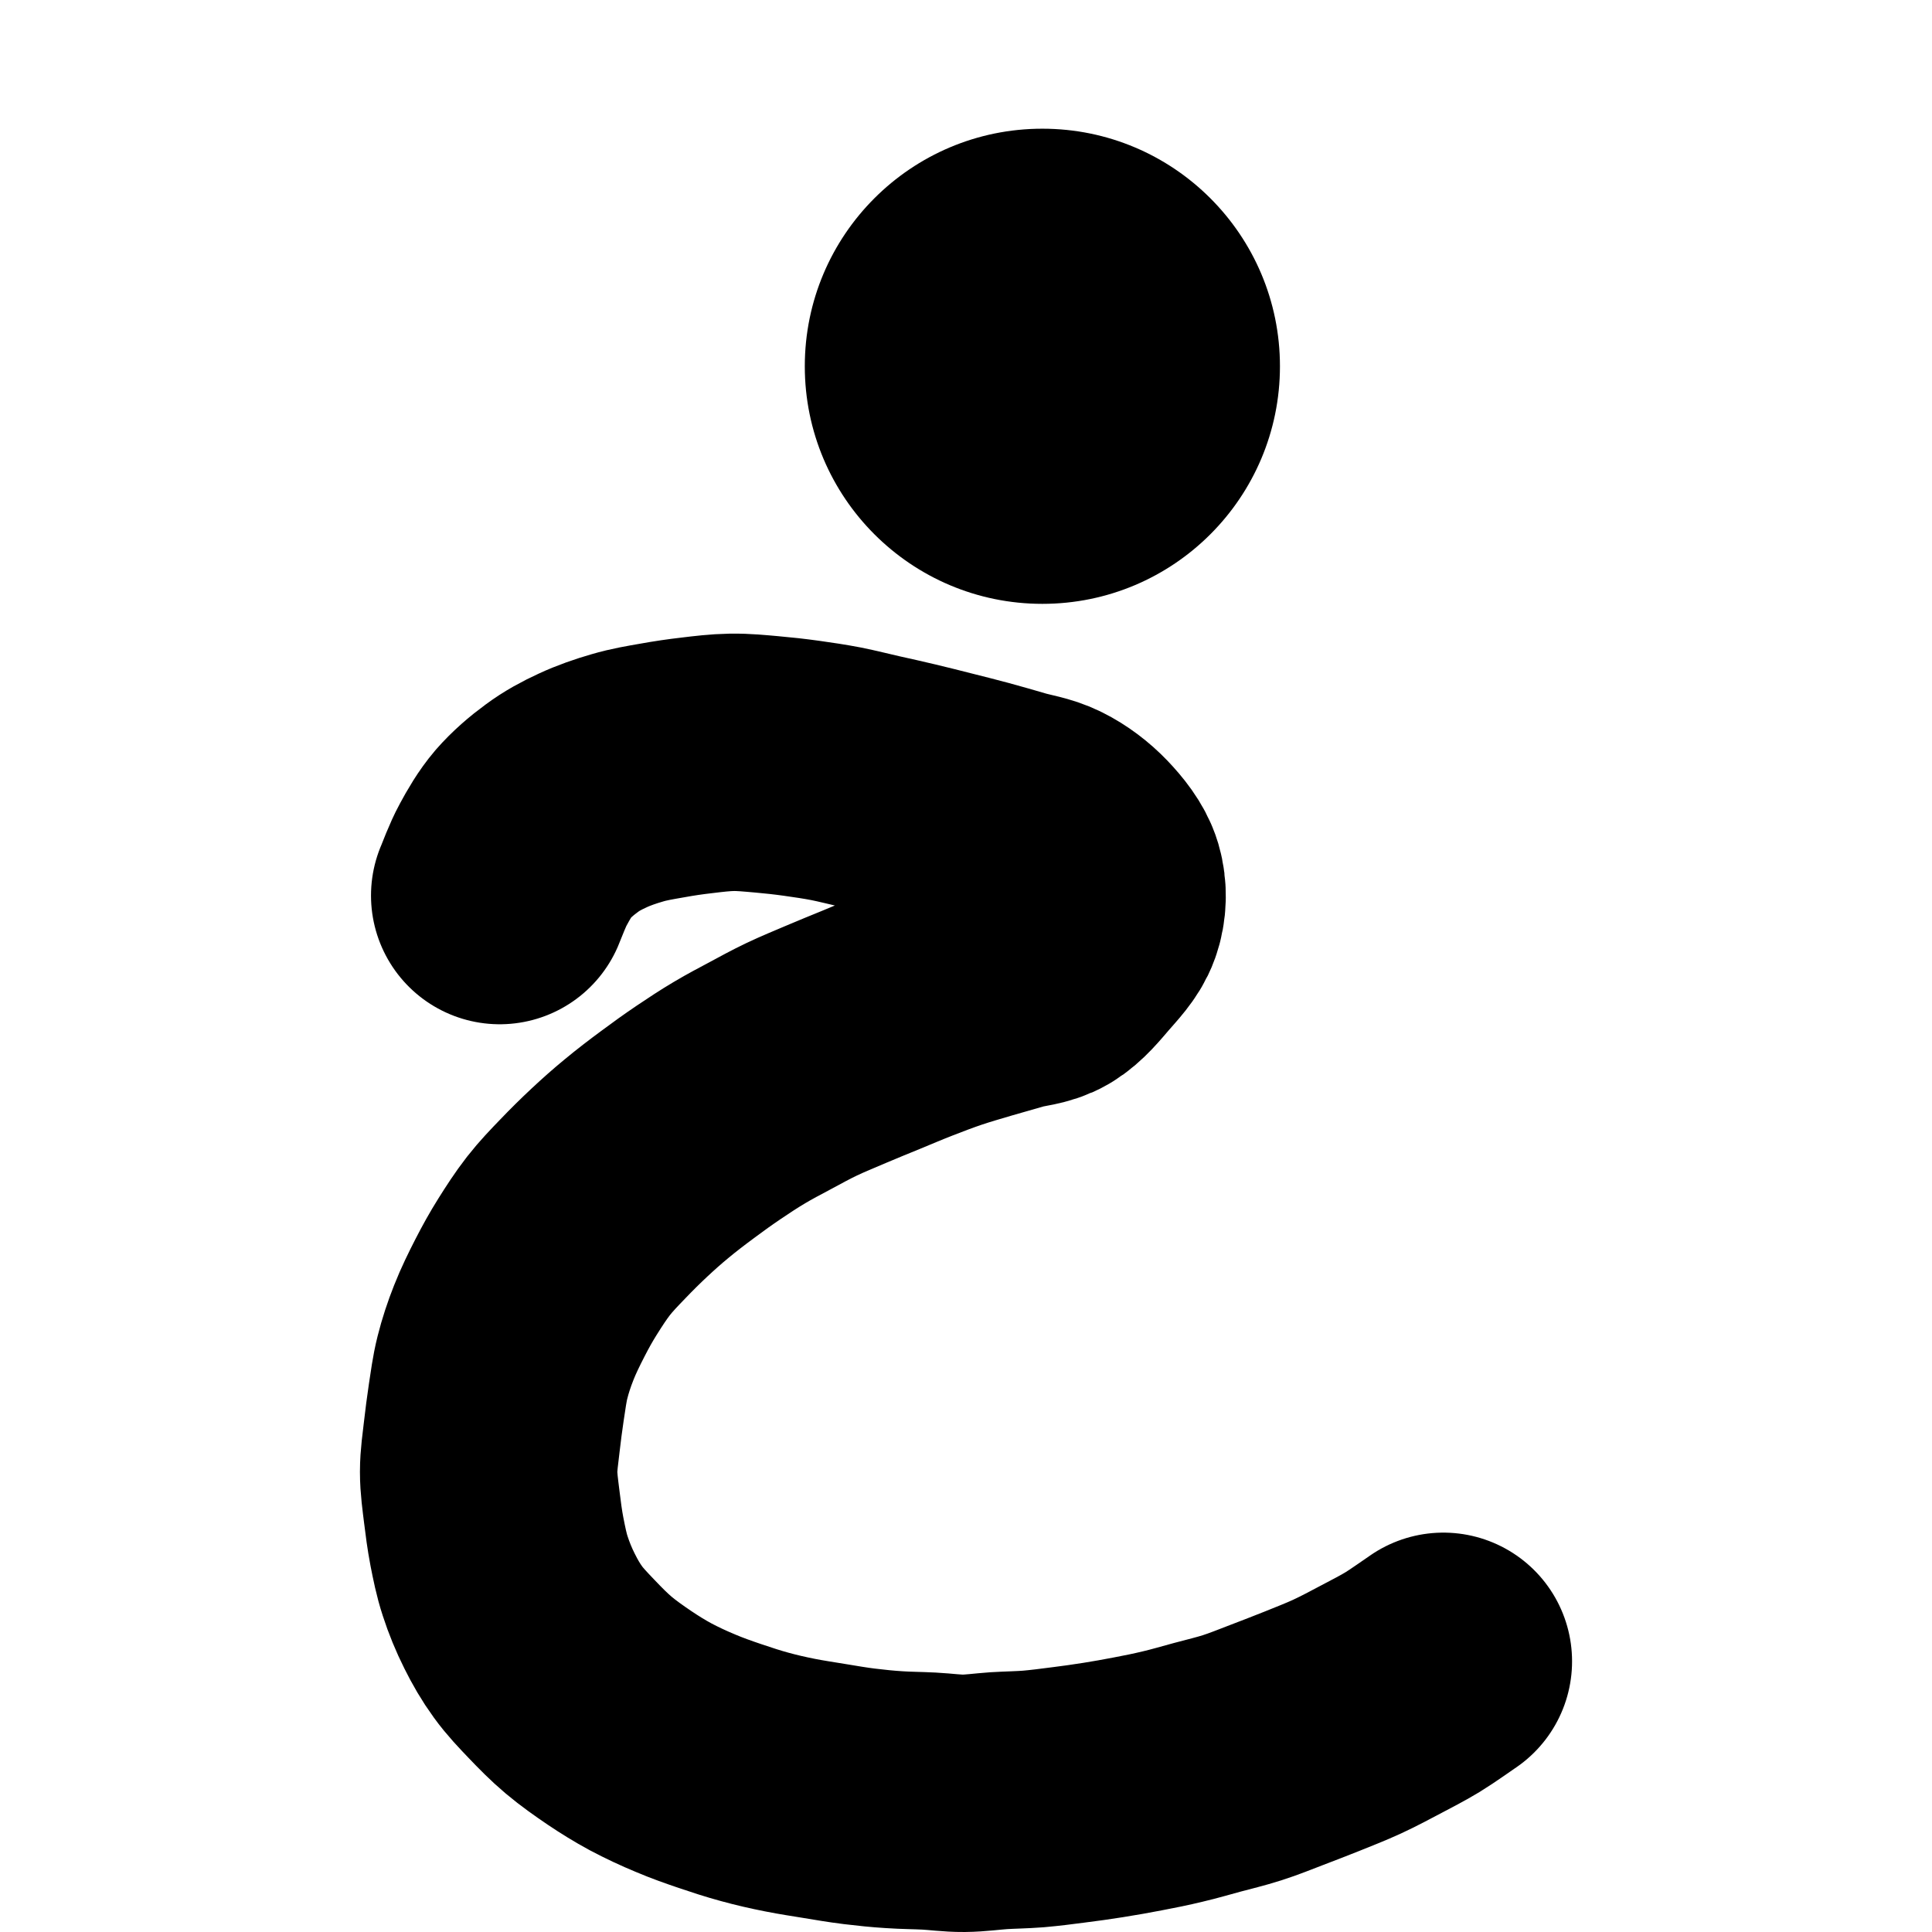
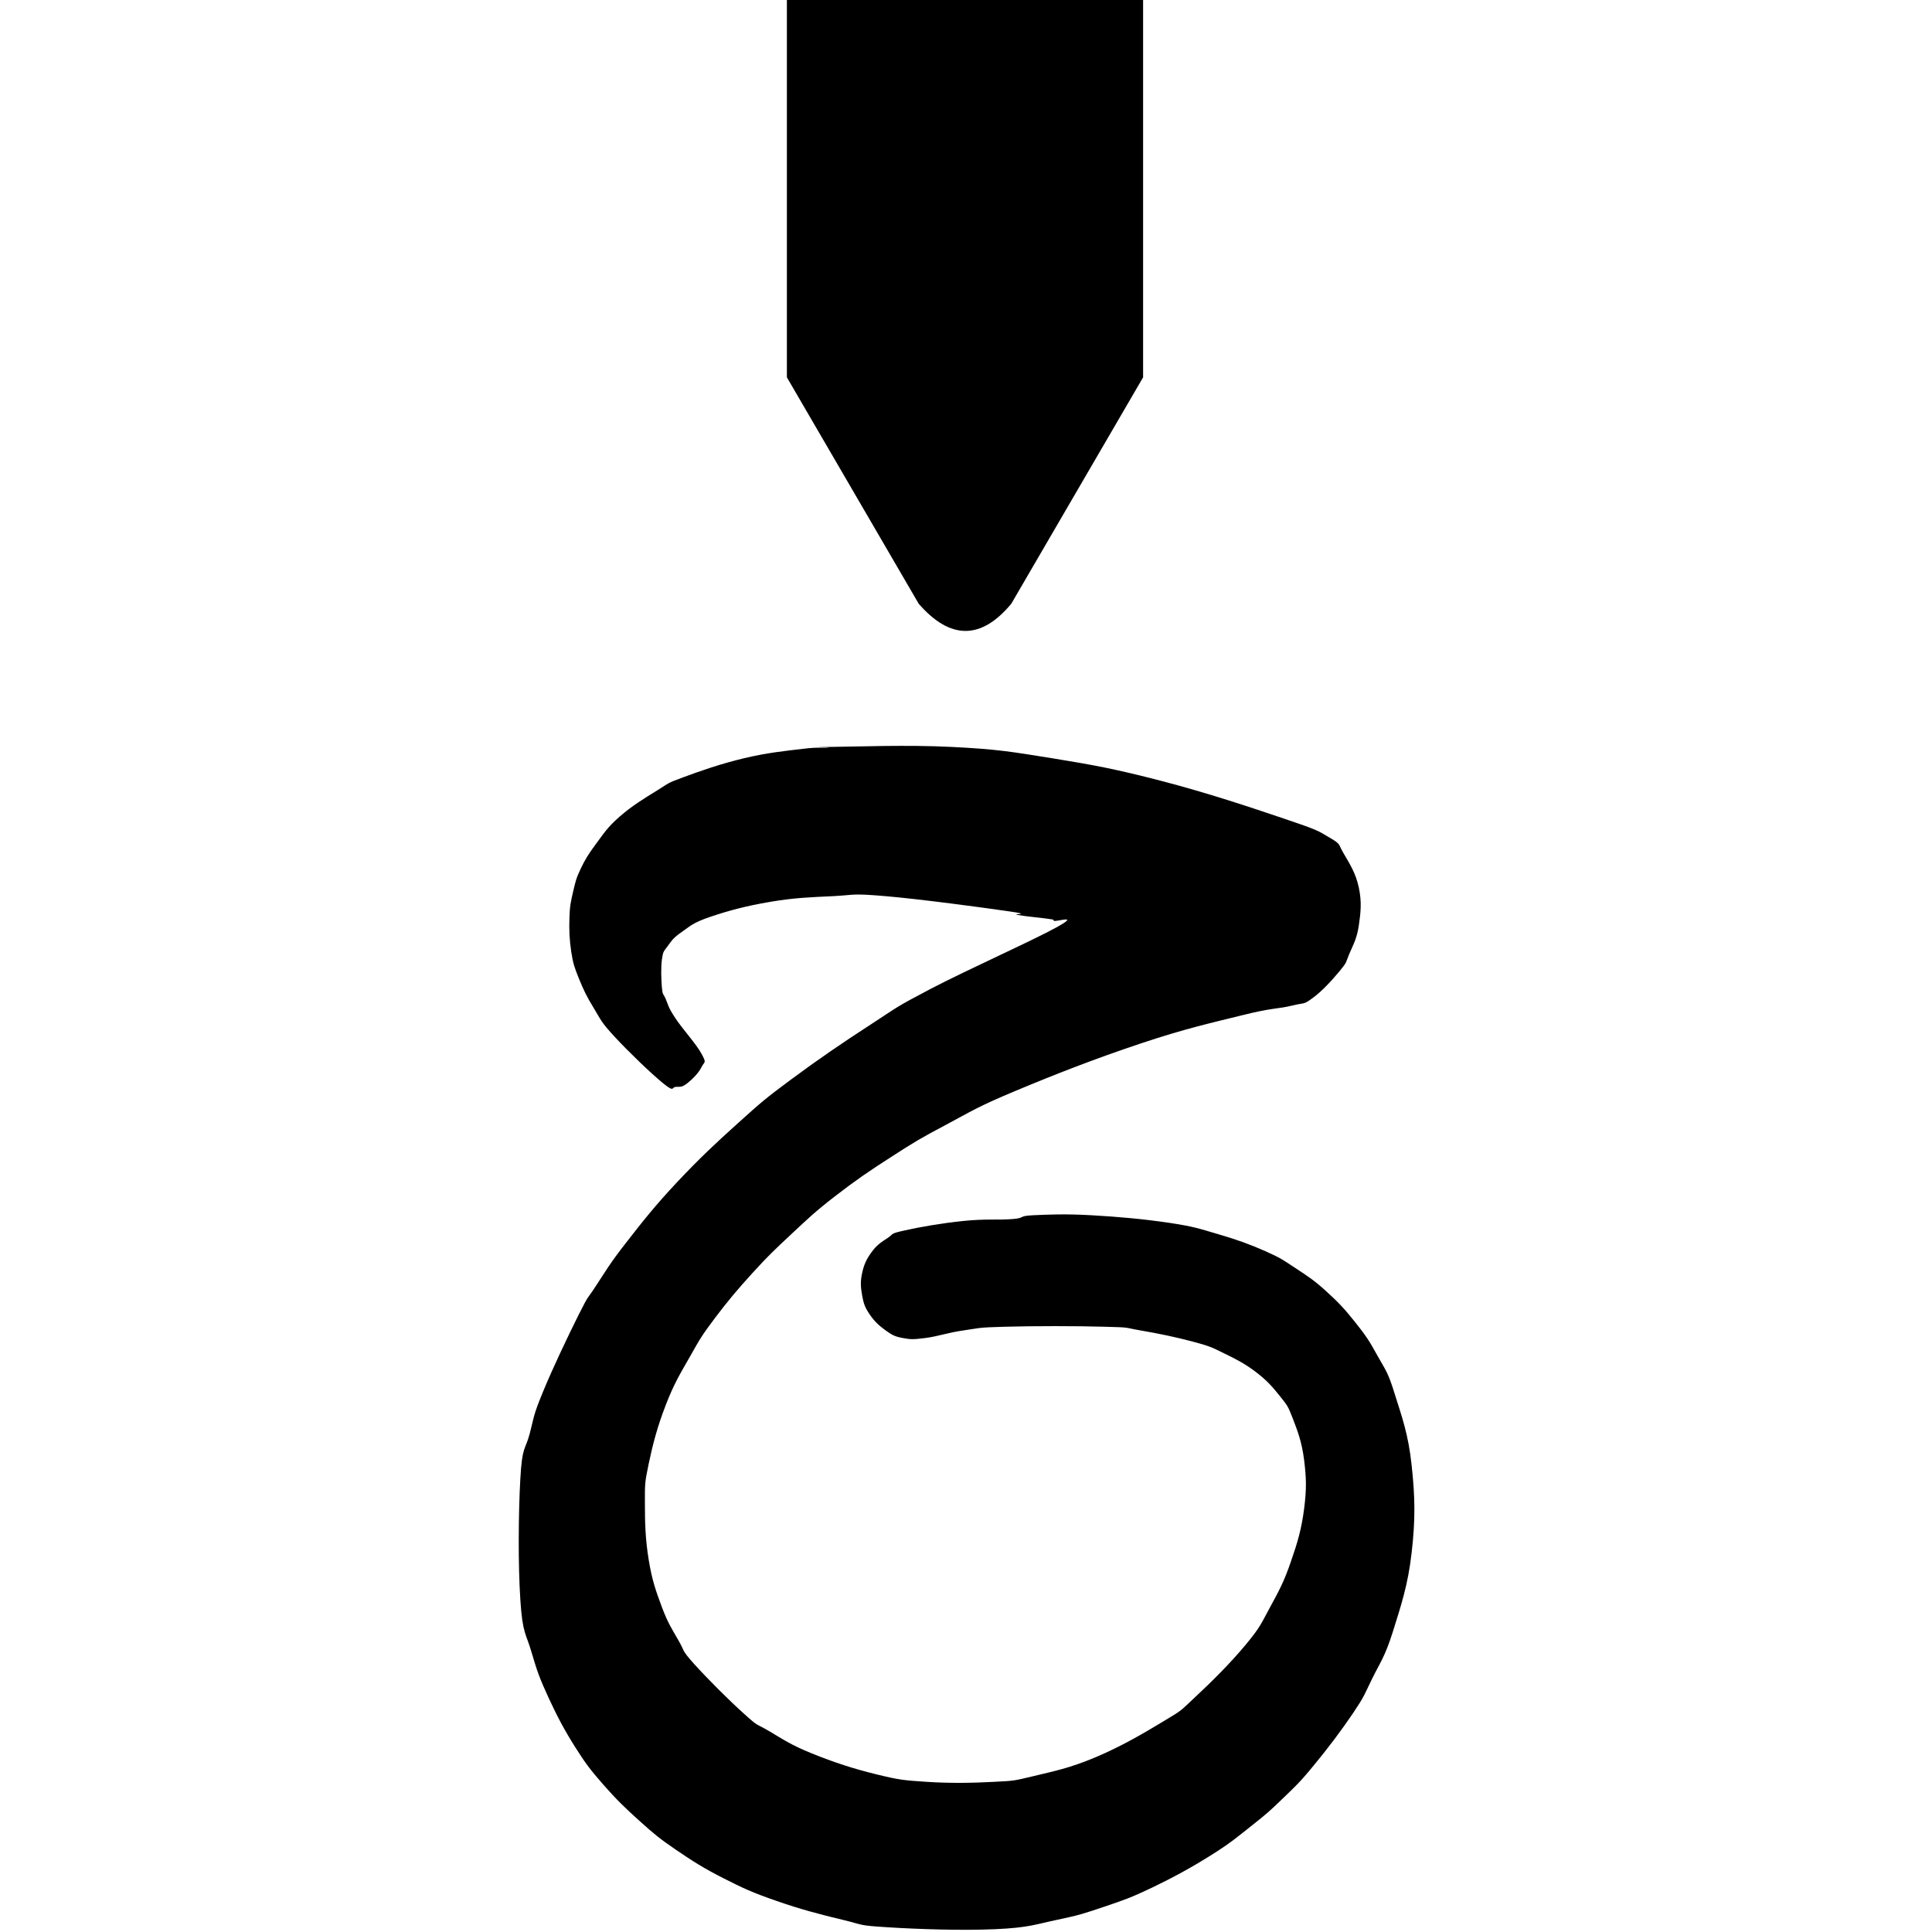
- <svg xmlns="http://www.w3.org/2000/svg" viewBox="0 0 192 192" role="img" aria-label="Khayt">
-   <g fill="none" stroke="currentColor" stroke-width="25.58" stroke-linecap="round" stroke-linejoin="round">
-     <path d="M143.44,165.10 C142.93,165.44 141.40,166.54 140.37,167.17 C139.35,167.79 138.37,168.28 137.28,168.86 C136.20,169.43 134.99,170.08 133.84,170.61 C132.69,171.14 131.53,171.58 130.38,172.05 C129.22,172.51 128.07,172.96 126.91,173.40 C125.76,173.84 124.61,174.31 123.45,174.68 C122.30,175.05 121.14,175.32 119.99,175.63 C118.84,175.94 117.70,176.28 116.54,176.55 C115.39,176.83 114.24,177.06 113.08,177.28 C111.93,177.50 110.77,177.71 109.62,177.89 C108.46,178.07 107.31,178.24 106.15,178.38 C105.00,178.53 103.84,178.68 102.69,178.78 C101.54,178.87 100.40,178.88 99.25,178.95 C98.10,179.03 96.94,179.20 95.78,179.21 C94.63,179.22 93.47,179.05 92.32,178.99 C91.17,178.93 90.01,178.93 88.86,178.85 C87.71,178.78 86.56,178.66 85.41,178.52 C84.26,178.38 83.10,178.18 81.95,177.99 C80.80,177.80 79.64,177.63 78.49,177.40 C77.33,177.17 76.18,176.91 75.02,176.59 C73.87,176.28 72.71,175.90 71.56,175.51 C70.41,175.12 69.27,174.72 68.12,174.23 C66.96,173.75 65.74,173.18 64.65,172.60 C63.56,172.01 62.61,171.42 61.58,170.73 C60.56,170.04 59.45,169.26 58.49,168.45 C57.53,167.64 56.66,166.75 55.82,165.87 C54.98,164.99 54.15,164.13 53.46,163.17 C52.76,162.21 52.17,161.19 51.63,160.10 C51.08,159.01 50.58,157.79 50.21,156.64 C49.83,155.49 49.61,154.35 49.38,153.19 C49.16,152.04 49.01,150.89 48.87,149.73 C48.73,148.58 48.56,147.42 48.56,146.27 C48.56,145.11 48.74,143.96 48.87,142.80 C49.00,141.65 49.15,140.51 49.32,139.36 C49.50,138.21 49.64,137.05 49.93,135.90 C50.22,134.74 50.60,133.59 51.06,132.43 C51.51,131.28 52.11,130.06 52.67,128.97 C53.23,127.88 53.76,126.92 54.40,125.90 C55.04,124.88 55.74,123.79 56.49,122.83 C57.24,121.87 58.06,121.02 58.91,120.14 C59.76,119.25 60.69,118.33 61.58,117.50 C62.47,116.67 63.30,115.93 64.26,115.14 C65.22,114.34 66.32,113.50 67.35,112.74 C68.38,111.97 69.40,111.24 70.42,110.55 C71.44,109.86 72.46,109.19 73.49,108.58 C74.51,107.97 75.53,107.44 76.56,106.89 C77.58,106.34 78.56,105.80 79.65,105.28 C80.74,104.76 81.94,104.27 83.09,103.78 C84.24,103.29 85.40,102.82 86.55,102.35 C87.71,101.87 88.86,101.38 90.02,100.93 C91.17,100.48 92.33,100.04 93.48,99.65 C94.64,99.26 95.79,98.93 96.94,98.59 C98.10,98.25 99.25,97.93 100.39,97.60 C101.53,97.28 102.75,97.26 103.77,96.66 C104.79,96.06 105.68,94.94 106.51,93.98 C107.33,93.03 108.33,92.02 108.71,90.93 C109.10,89.85 109.13,88.55 108.81,87.47 C108.49,86.39 107.61,85.31 106.78,84.44 C105.95,83.57 104.90,82.77 103.83,82.24 C102.77,81.70 101.54,81.55 100.39,81.21 C99.24,80.88 98.10,80.54 96.94,80.23 C95.79,79.92 94.64,79.63 93.48,79.34 C92.33,79.05 91.17,78.75 90.02,78.48 C88.86,78.20 87.71,77.95 86.55,77.69 C85.40,77.43 84.24,77.13 83.09,76.90 C81.94,76.68 80.80,76.51 79.65,76.35 C78.50,76.19 77.34,76.06 76.18,75.96 C75.03,75.86 73.88,75.74 72.72,75.76 C71.57,75.78 70.41,75.92 69.26,76.06 C68.11,76.19 66.96,76.36 65.81,76.57 C64.66,76.77 63.50,76.96 62.35,77.30 C61.20,77.63 59.98,78.05 58.89,78.56 C57.80,79.06 56.80,79.60 55.82,80.33 C54.83,81.05 53.79,81.95 52.98,82.88 C52.18,83.82 51.55,84.91 51.00,85.93 C50.44,86.95 49.88,88.49 49.66,89.00" />
-   </g>
-   <circle cx="103.59" cy="36.40" r="23.61" fill="currentColor" />
+ <svg xmlns="http://www.w3.org/2000/svg" viewBox="0 0 192 192" fill="currentColor" fill-rule="evenodd" role="img" aria-label="Khayt">
+   <path d="M78.2,0 H113.6 V37.5 L100.5,60.0 Q96.0,65.4 91.3,60.0 L78.2,37.5 Z" />
+   <path d="M82.30,74.32 C81.77,74.36 81.44,74.21 79.77,74.42 C78.10,74.62 76.31,74.79 73.95,75.35 C71.58,75.92 69.67,76.59 67.94,77.23 C66.21,77.87 66.59,77.76 65.31,78.55 C64.04,79.33 62.78,80.10 61.56,81.17 C60.34,82.24 59.98,82.86 59.21,83.89 C58.44,84.93 58.16,85.40 57.71,86.33 C57.26,87.27 57.19,87.61 56.96,88.59 C56.74,89.56 56.62,90.01 56.59,91.21 C56.55,92.42 56.59,93.39 56.77,94.59 C56.96,95.79 57.07,96.09 57.52,97.22 C57.98,98.35 58.31,99.06 59.03,100.22 C59.74,101.39 59.72,101.56 61.09,103.04 C62.46,104.52 64.66,106.64 65.88,107.64 C67.10,108.63 66.70,108.01 67.19,108.01 C67.68,108.01 67.81,108.03 68.32,107.64 C68.82,107.24 69.44,106.62 69.72,106.04 C70.01,105.46 70.25,105.70 69.72,104.73 C69.20,103.75 67.81,102.25 67.10,101.16 C66.38,100.07 66.42,99.89 66.16,99.28 C65.90,98.68 65.86,98.95 65.78,98.16 C65.71,97.37 65.67,96.17 65.78,95.34 C65.90,94.52 65.95,94.57 66.35,94.03 C66.74,93.49 66.91,93.20 67.75,92.62 C68.60,92.04 68.80,91.72 70.57,91.12 C72.33,90.52 74.13,90.03 76.57,89.62 C79.01,89.21 80.48,89.17 82.77,89.06 C85.06,88.94 84.53,88.76 88.02,89.06 C91.51,89.36 97.60,90.18 100.22,90.56 C102.85,90.93 100.37,90.78 101.16,90.93 C101.95,91.08 103.45,91.20 104.16,91.31 C104.88,91.42 104.56,91.33 104.73,91.50 C104.90,91.66 107.45,90.80 105.01,92.15 C102.57,93.50 96.23,96.32 92.53,98.25 C88.83,100.19 89.30,100.02 86.52,101.82 C83.74,103.62 81.27,105.31 78.64,107.26 C76.01,109.21 75.66,109.53 73.38,111.58 C71.11,113.62 69.52,115.11 67.28,117.49 C65.05,119.87 63.83,121.43 62.22,123.50 C60.60,125.56 60.15,126.39 59.21,127.81 C58.28,129.24 58.58,128.53 57.52,130.63 C56.47,132.73 54.93,135.96 53.96,138.32 C52.98,140.69 53.10,140.72 52.65,142.45 C52.19,144.18 51.89,143.65 51.71,146.96 C51.52,150.26 51.48,155.51 51.71,158.97 C51.93,162.42 52.27,162.27 52.83,164.22 C53.40,166.17 53.66,166.85 54.52,168.73 C55.39,170.60 56.06,171.88 57.15,173.61 C58.24,175.33 58.67,175.88 59.96,177.36 C61.26,178.84 62.18,179.73 63.62,181.02 C65.07,182.32 65.54,182.71 67.19,183.84 C68.84,184.96 69.89,185.64 71.88,186.65 C73.87,187.66 74.77,188.08 77.14,188.90 C79.50,189.73 81.49,190.25 83.71,190.78 C85.92,191.31 85.17,191.34 88.21,191.53 C91.25,191.72 95.53,191.87 98.91,191.72 C102.29,191.57 102.93,191.23 105.10,190.78 C107.28,190.33 107.92,190.10 109.79,189.47 C111.67,188.83 112.38,188.60 114.49,187.59 C116.59,186.58 118.32,185.64 120.30,184.40 C122.29,183.16 123.01,182.52 124.43,181.40 C125.86,180.27 126.22,179.95 127.44,178.77 C128.66,177.59 129.13,177.19 130.53,175.48 C131.94,173.78 133.31,171.96 134.48,170.23 C135.64,168.50 135.56,168.46 136.35,166.85 C137.14,165.24 137.63,164.67 138.42,162.16 C139.20,159.64 139.92,157.58 140.29,154.28 C140.67,150.97 140.63,148.80 140.29,145.64 C139.96,142.49 139.28,140.69 138.60,138.51 C137.93,136.33 137.70,136.18 136.91,134.76 C136.13,133.33 135.70,132.67 134.66,131.38 C133.63,130.08 132.94,129.35 131.75,128.28 C130.57,127.21 129.95,126.82 128.75,126.03 C127.55,125.24 127.29,125.02 125.75,124.34 C124.21,123.66 122.97,123.21 121.06,122.65 C119.14,122.09 118.69,121.90 116.18,121.52 C113.66,121.15 111.18,120.92 108.48,120.77 C105.78,120.62 104.24,120.70 102.66,120.77 C101.09,120.85 101.99,121.04 100.60,121.15 C99.21,121.26 97.86,121.11 95.72,121.34 C93.58,121.56 91.40,121.94 89.90,122.28 C88.40,122.61 88.87,122.59 88.21,123.03 C87.55,123.46 87.12,123.74 86.62,124.43 C86.11,125.13 85.87,125.64 85.68,126.50 C85.49,127.36 85.53,127.92 85.68,128.75 C85.83,129.58 85.96,129.93 86.43,130.63 C86.90,131.32 87.37,131.75 88.02,132.22 C88.68,132.69 88.92,132.82 89.71,132.97 C90.50,133.12 90.76,133.12 91.96,132.97 C93.17,132.82 94.14,132.45 95.72,132.22 C97.30,132.00 97.03,131.92 99.85,131.85 C102.66,131.77 107.09,131.77 109.79,131.85 C112.50,131.92 111.60,131.92 113.36,132.22 C115.12,132.52 116.96,132.90 118.62,133.35 C120.27,133.80 120.38,133.87 121.62,134.48 C122.86,135.08 123.70,135.51 124.81,136.35 C125.92,137.20 126.42,137.78 127.16,138.70 C127.89,139.62 127.98,139.67 128.47,140.95 C128.96,142.23 129.37,143.28 129.60,145.08 C129.82,146.88 129.86,147.93 129.60,149.96 C129.33,151.99 128.96,153.26 128.28,155.21 C127.61,157.17 127.12,158.07 126.22,159.72 C125.32,161.37 125.26,161.69 123.78,163.47 C122.29,165.26 120.44,167.11 118.80,168.63 C117.17,170.15 117.60,169.87 115.61,171.07 C113.62,172.27 111.45,173.55 108.86,174.64 C106.27,175.73 104.69,176.03 102.66,176.52 C100.64,177.00 100.82,176.97 98.72,177.08 C96.62,177.19 94.48,177.23 92.15,177.08 C89.83,176.93 89.37,176.89 87.09,176.33 C84.80,175.77 82.84,175.13 80.70,174.26 C78.56,173.40 77.74,172.80 76.39,172.01 C75.04,171.22 75.43,171.66 73.95,170.32 C72.46,168.99 70.27,166.79 68.97,165.35 C67.68,163.90 68.11,164.22 67.47,163.10 C66.83,161.97 66.38,161.33 65.78,159.72 C65.18,158.10 64.81,157.09 64.47,155.03 C64.13,152.96 64.09,151.31 64.09,149.40 C64.09,147.48 64.06,147.41 64.47,145.45 C64.88,143.50 65.33,141.78 66.16,139.64 C66.98,137.50 67.62,136.48 68.60,134.76 C69.57,133.03 69.80,132.65 71.04,131.00 C72.28,129.35 73.27,128.17 74.79,126.50 C76.31,124.83 77.01,124.17 78.64,122.65 C80.27,121.13 80.97,120.44 82.96,118.90 C84.95,117.36 86.37,116.38 88.59,114.96 C90.80,113.53 91.55,113.08 94.03,111.77 C96.51,110.45 97.11,110.00 100.97,108.39 C104.84,106.77 108.86,105.20 113.36,103.70 C117.87,102.19 120.49,101.63 123.50,100.88 C126.50,100.13 126.99,100.28 128.38,99.94 C129.76,99.60 129.48,99.89 130.44,99.19 C131.40,98.50 132.43,97.35 133.16,96.47 C133.89,95.59 133.72,95.68 134.10,94.78 C134.48,93.88 134.85,93.28 135.04,91.96 C135.23,90.65 135.34,89.64 135.04,88.21 C134.74,86.78 134.12,85.83 133.54,84.83 C132.95,83.84 133.31,83.93 132.13,83.24 C130.95,82.54 130.97,82.49 127.62,81.36 C124.28,80.23 120.04,78.81 115.43,77.61 C110.81,76.41 108.71,76.03 104.54,75.35 C100.37,74.68 99.02,74.45 94.59,74.23 C90.16,74.00 84.85,74.21 82.39,74.23 C79.93,74.25 82.82,74.29 82.30,74.32Z" />
</svg>
